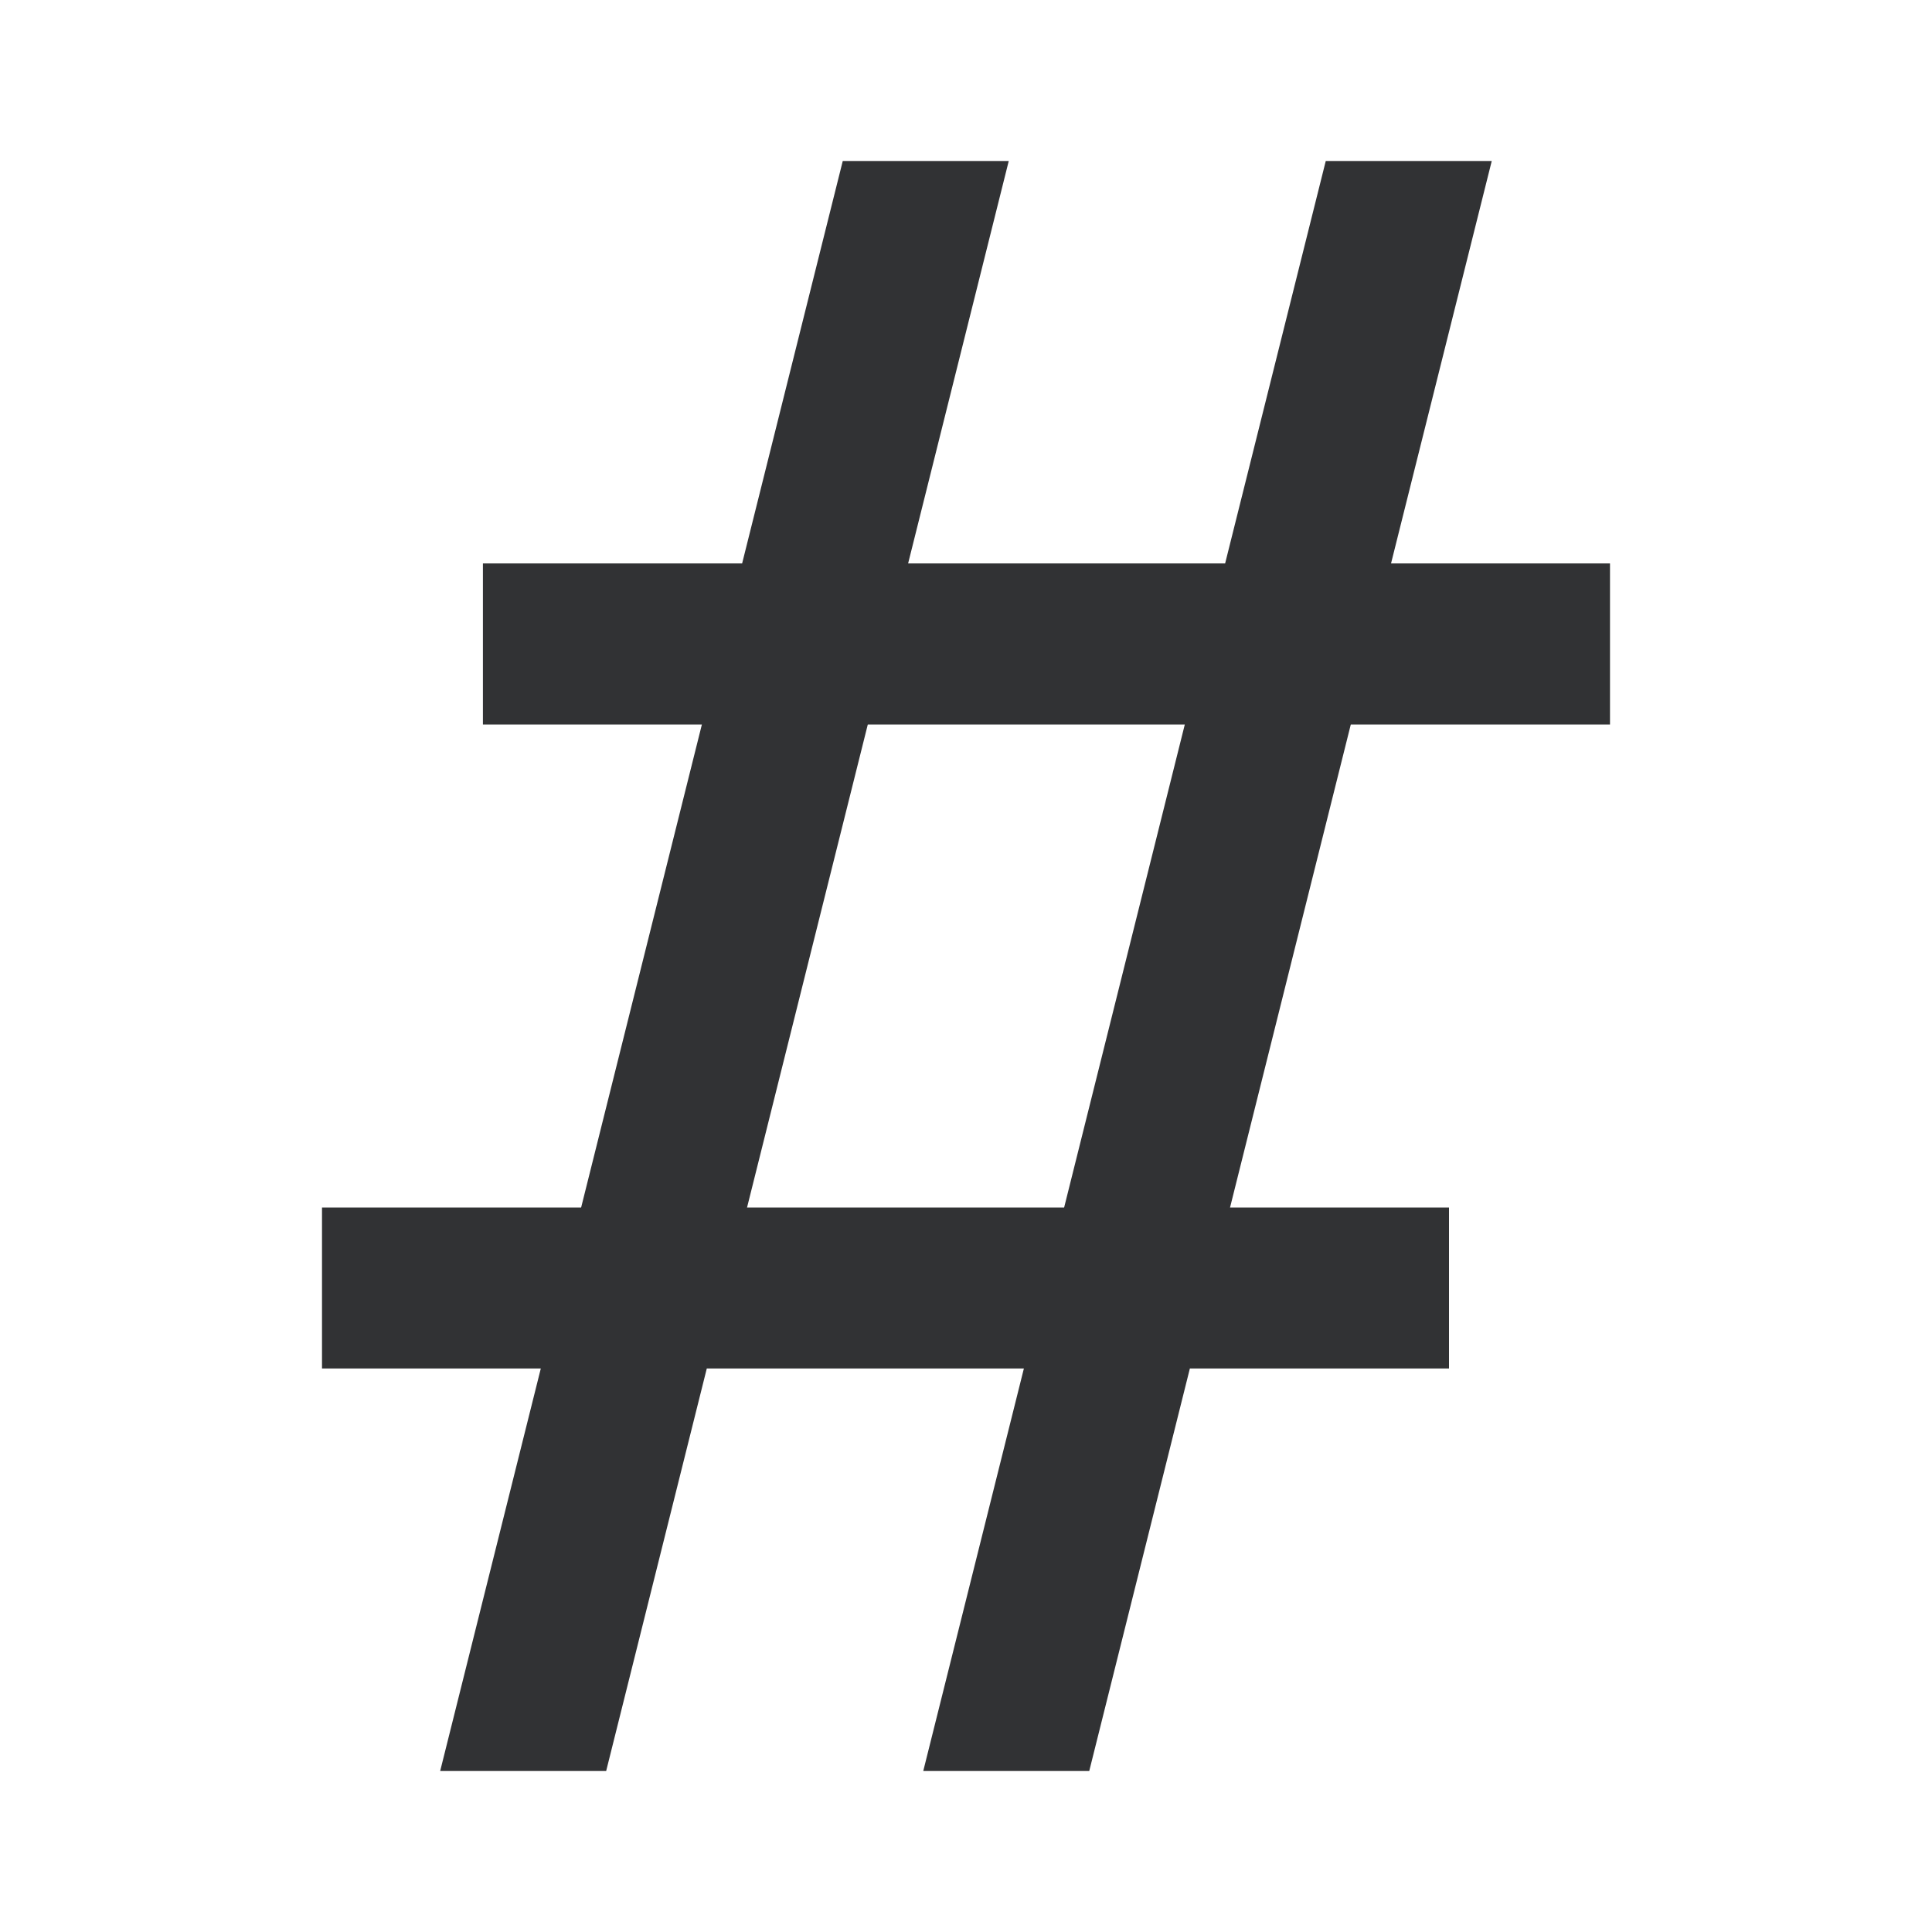
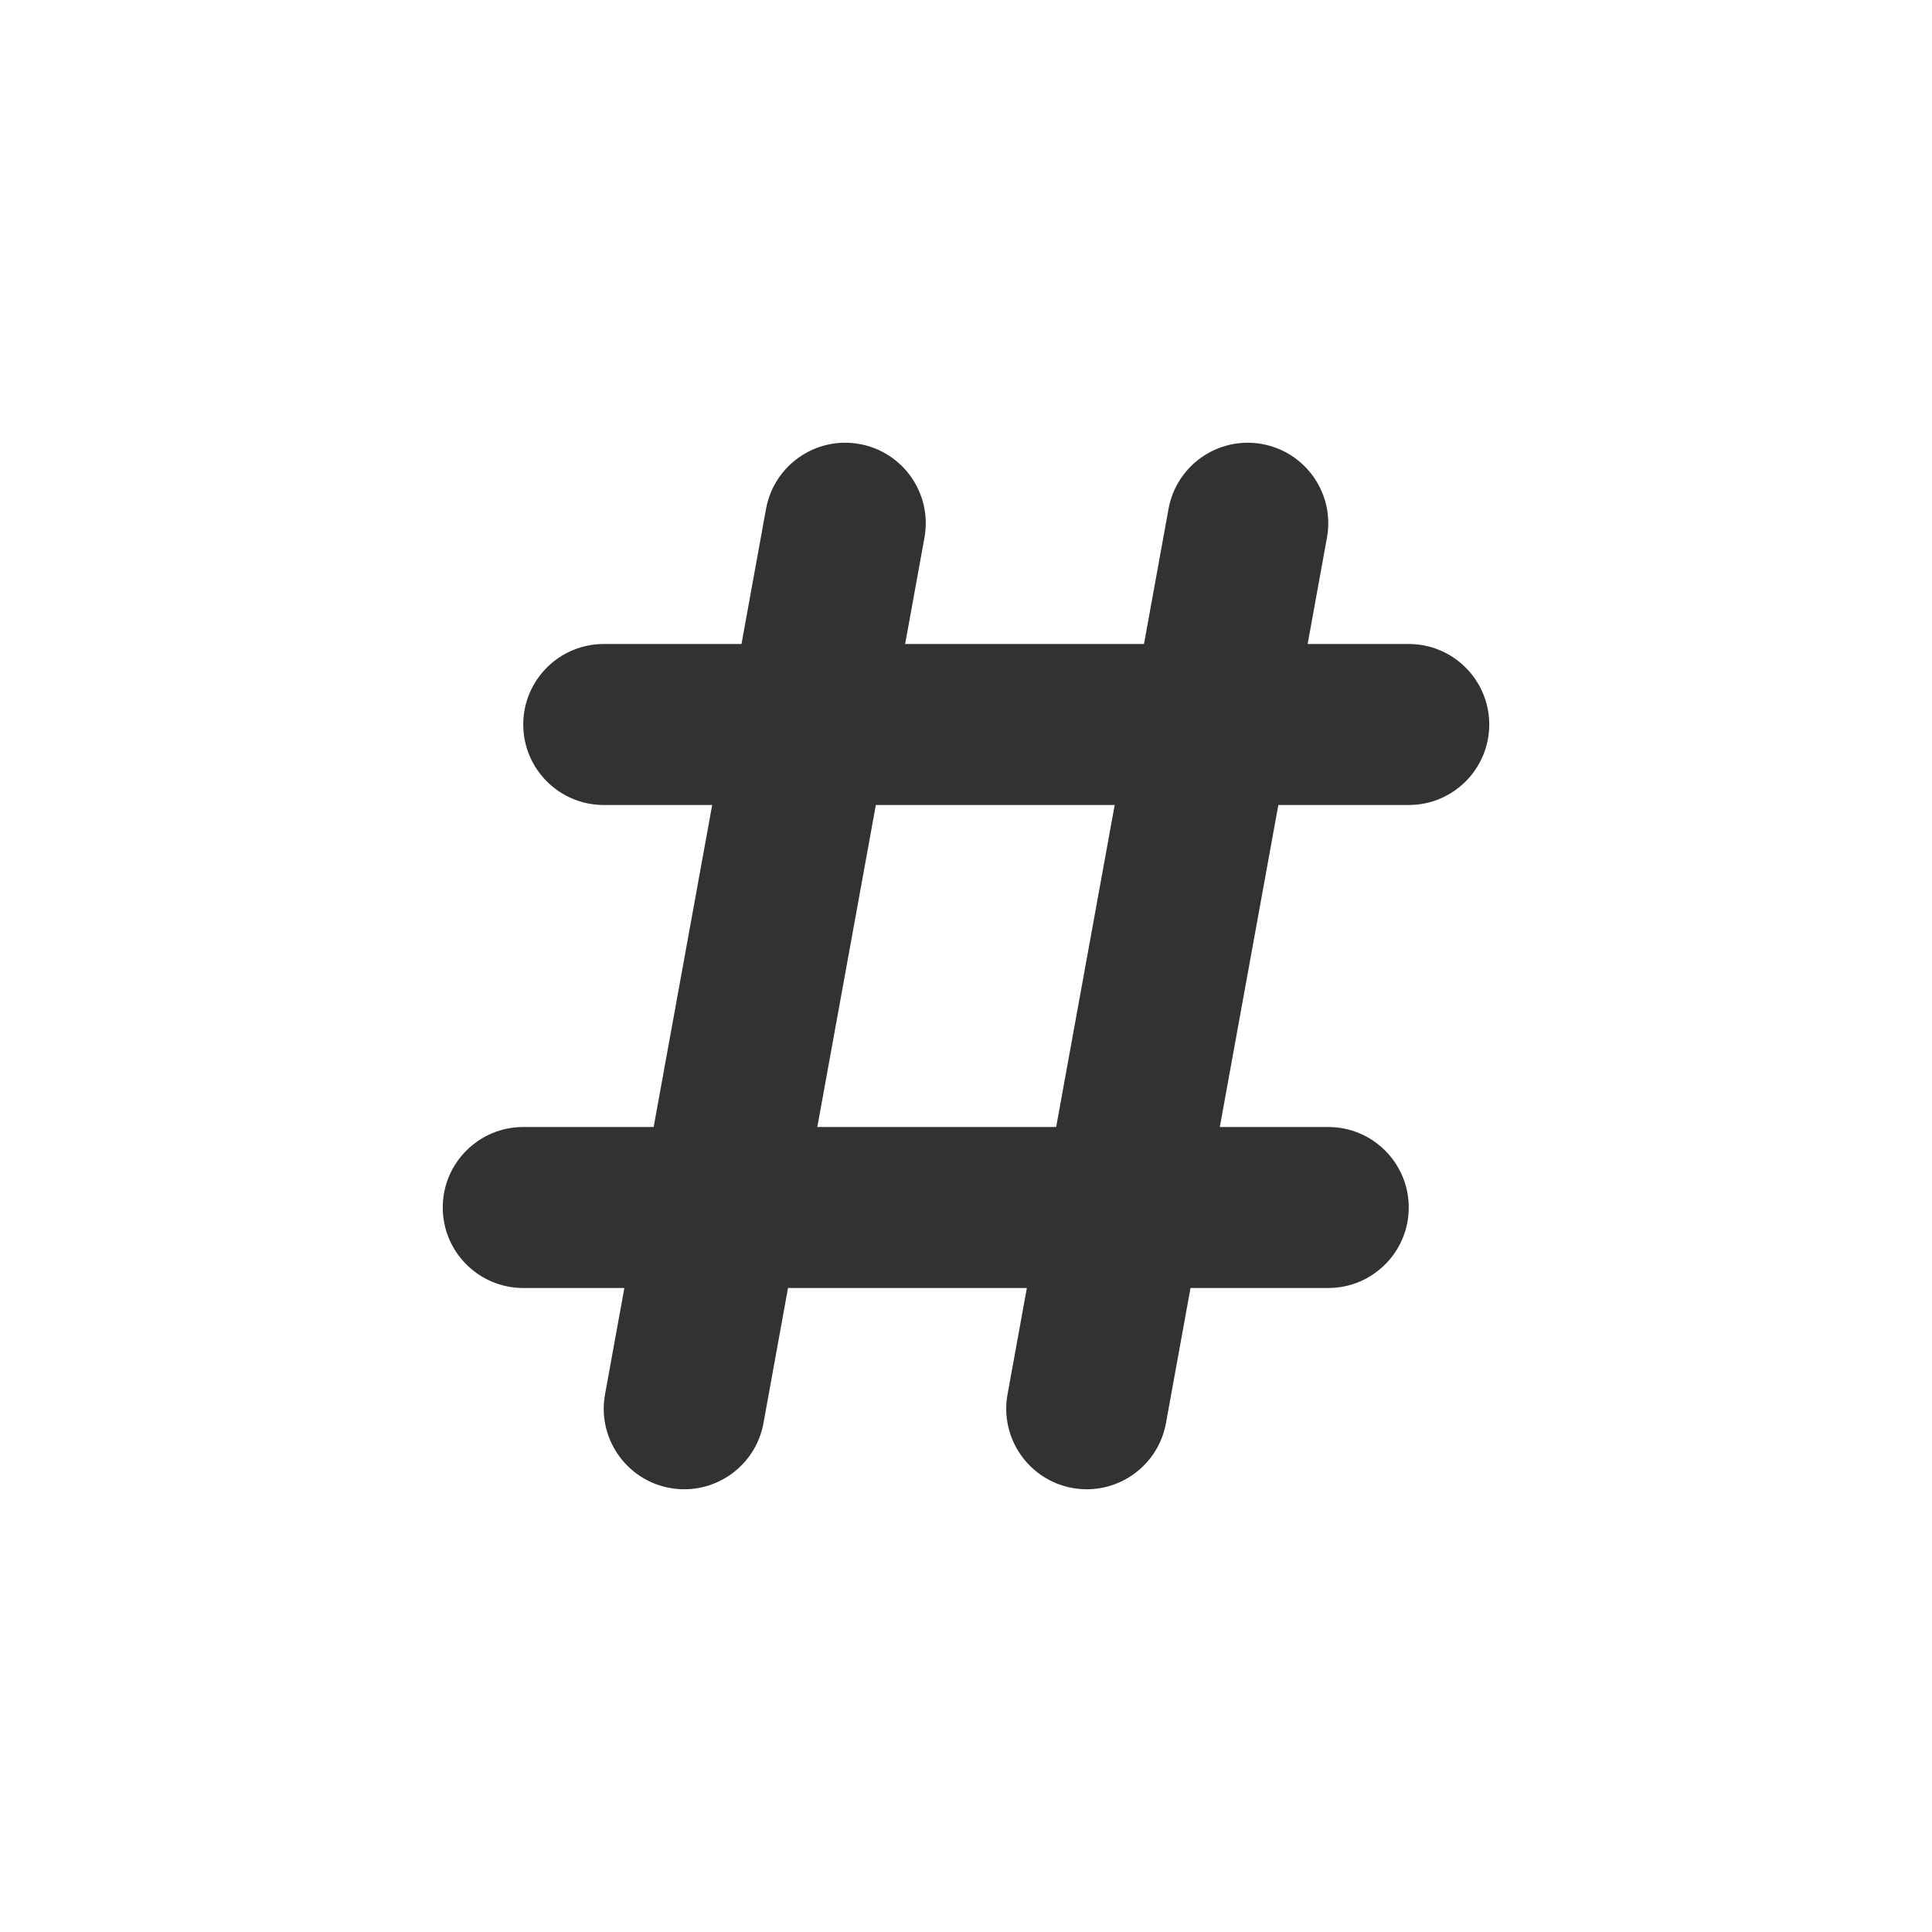
<svg xmlns="http://www.w3.org/2000/svg" width="24" height="24" viewBox="0 0 24 24" fill="none">
  <g id="hashtag">
-     <path id="Fill 1" fill-rule="evenodd" clip-rule="evenodd" d="M16.469 2L15.219 6.999H11.281L12.531 2H10.469L9.219 6.999H5.999V9H8.719L7.219 15H4V17H6.718L5.468 22H7.53L8.78 17H12.719L11.469 22H13.531L14.781 17H18V15H15.28L16.78 9H20V6.999H17.28L18.531 2H16.469ZM10.78 9H14.718L13.219 15H9.28L10.78 9Z" fill="#313234" />
+     <path id="Union" fill-rule="evenodd" clip-rule="evenodd" d="M10.679 5.516C11.222 5.615 11.583 6.136 11.484 6.679L11.244 8H14.211L14.516 6.321C14.615 5.778 15.136 5.417 15.679 5.516C16.222 5.615 16.583 6.136 16.484 6.679L16.244 8H17.5C18.052 8 18.5 8.448 18.5 9C18.5 9.552 18.052 10 17.5 10H15.88L15.153 14H16.5C17.052 14 17.5 14.448 17.5 15C17.5 15.552 17.052 16 16.5 16H14.789L14.484 17.679C14.385 18.222 13.864 18.583 13.321 18.484C12.778 18.385 12.417 17.864 12.516 17.321L12.756 16H9.789L9.484 17.679C9.385 18.222 8.864 18.583 8.321 18.484C7.778 18.385 7.417 17.864 7.516 17.321L7.756 16H6.5C5.948 16 5.5 15.552 5.5 15C5.5 14.448 5.948 14 6.5 14H8.12L8.847 10H7.5C6.948 10 6.5 9.552 6.5 9C6.5 8.448 6.948 8 7.5 8H9.211L9.516 6.321C9.615 5.778 10.136 5.417 10.679 5.516ZM13.12 14L13.847 10H10.88L10.153 14H13.12Z" fill="#313234" />
  </g>
</svg>
